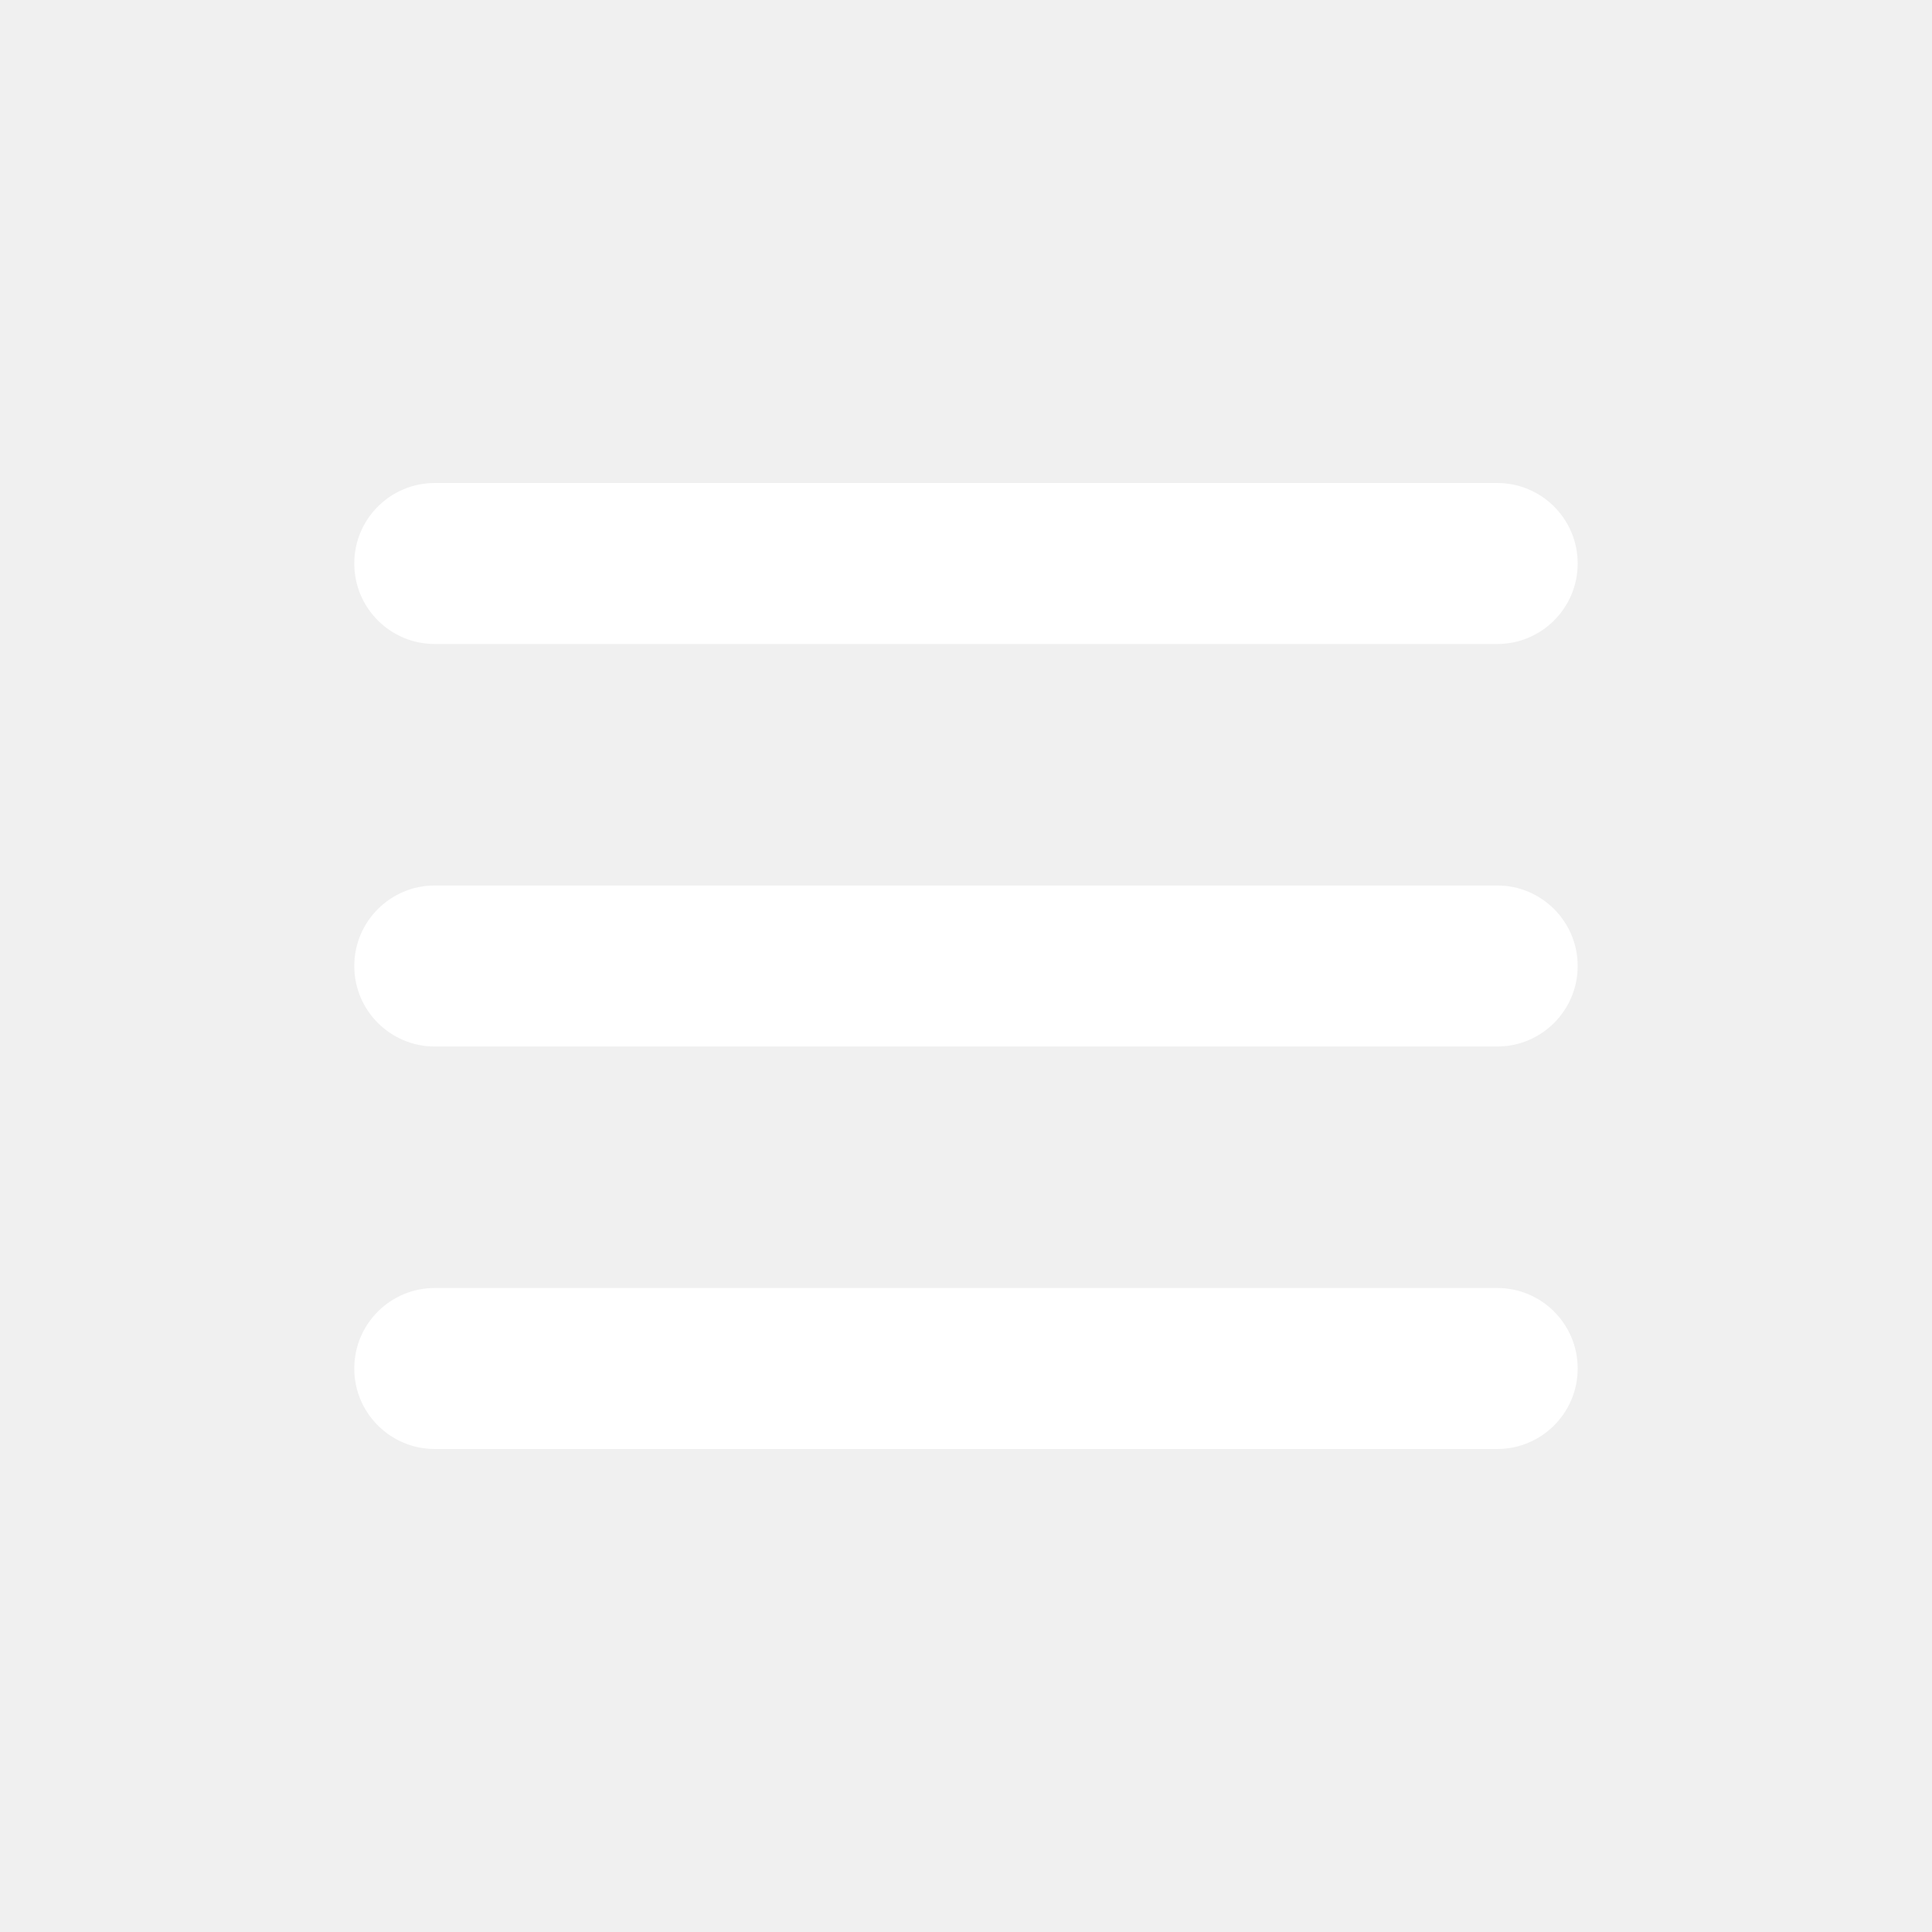
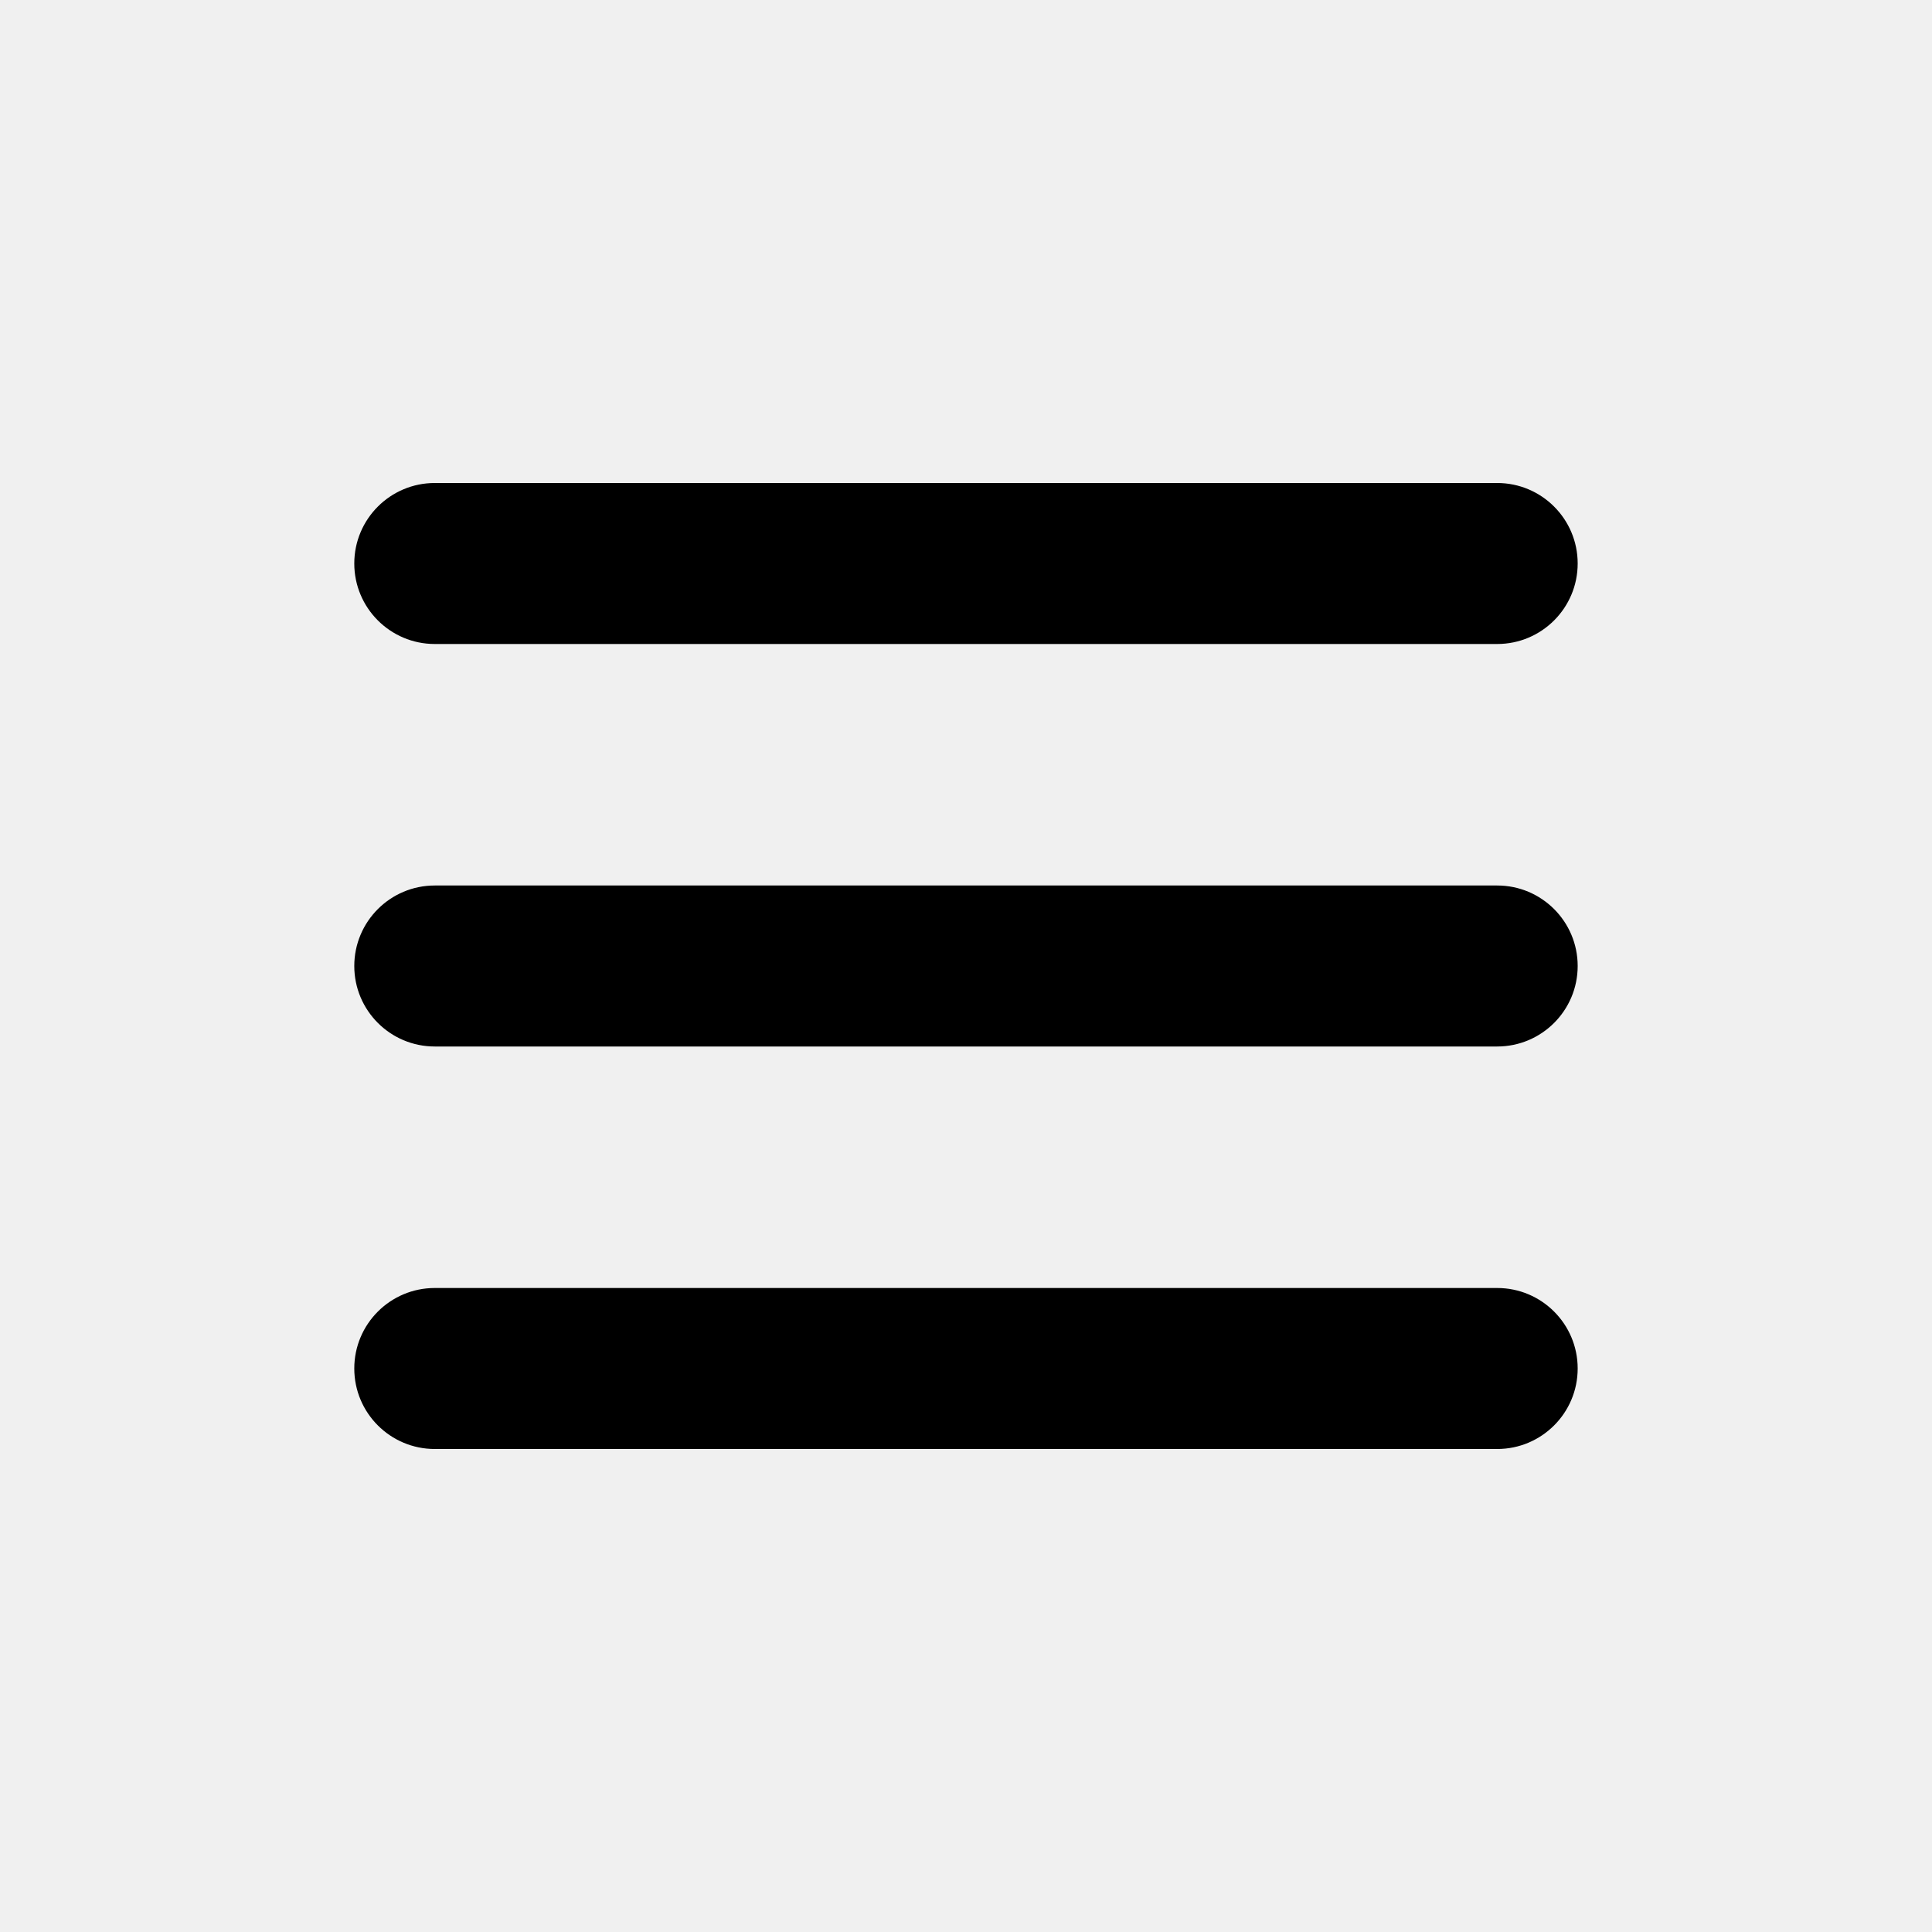
<svg xmlns="http://www.w3.org/2000/svg" width="24" height="24" viewBox="0 0 24 24">
-   <g fill="#FFF">
+   <g>
    <path d="M18.599 8H5.401a1 1 0 1 1 0-2h13.197a1 1 0 0 1 .001 2zM18.599 13H5.401a1 1 0 1 1 0-2h13.197a1 1 0 1 1 .001 2zM18.599 18H5.401a1 1 0 1 1 0-2h13.197a1 1 0 0 1 .001 2z" />
  </g>
</svg>
